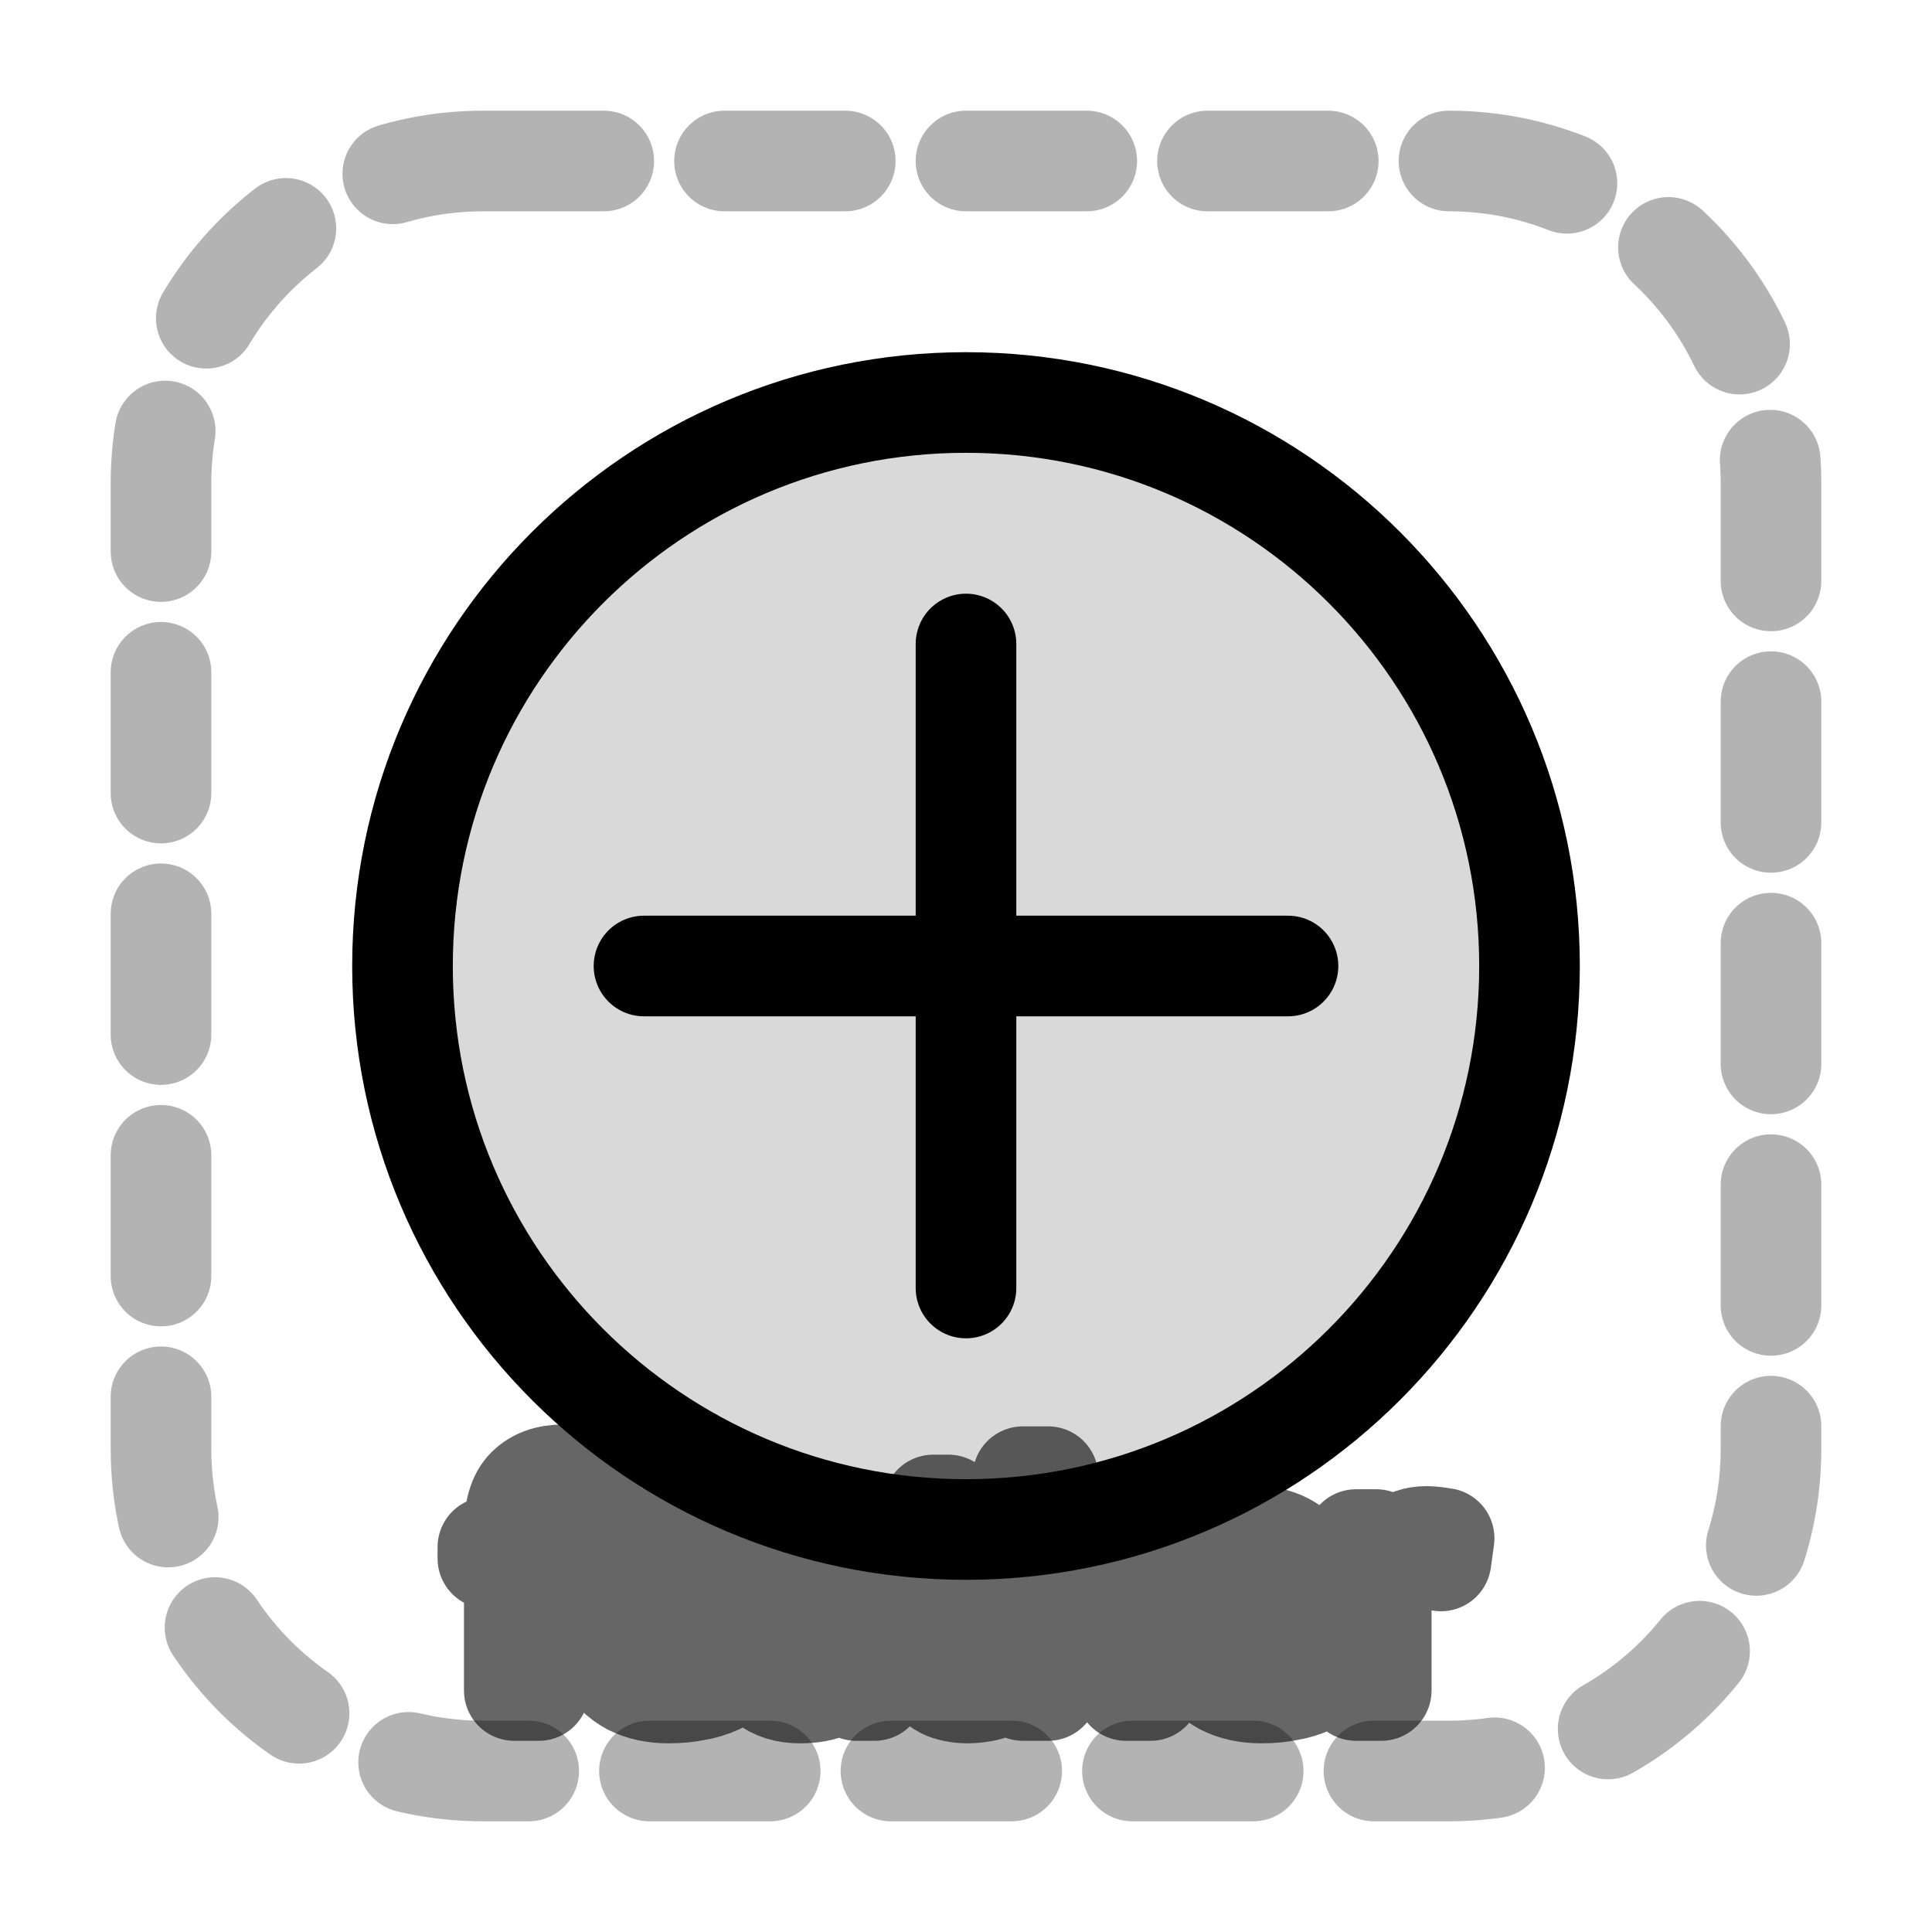
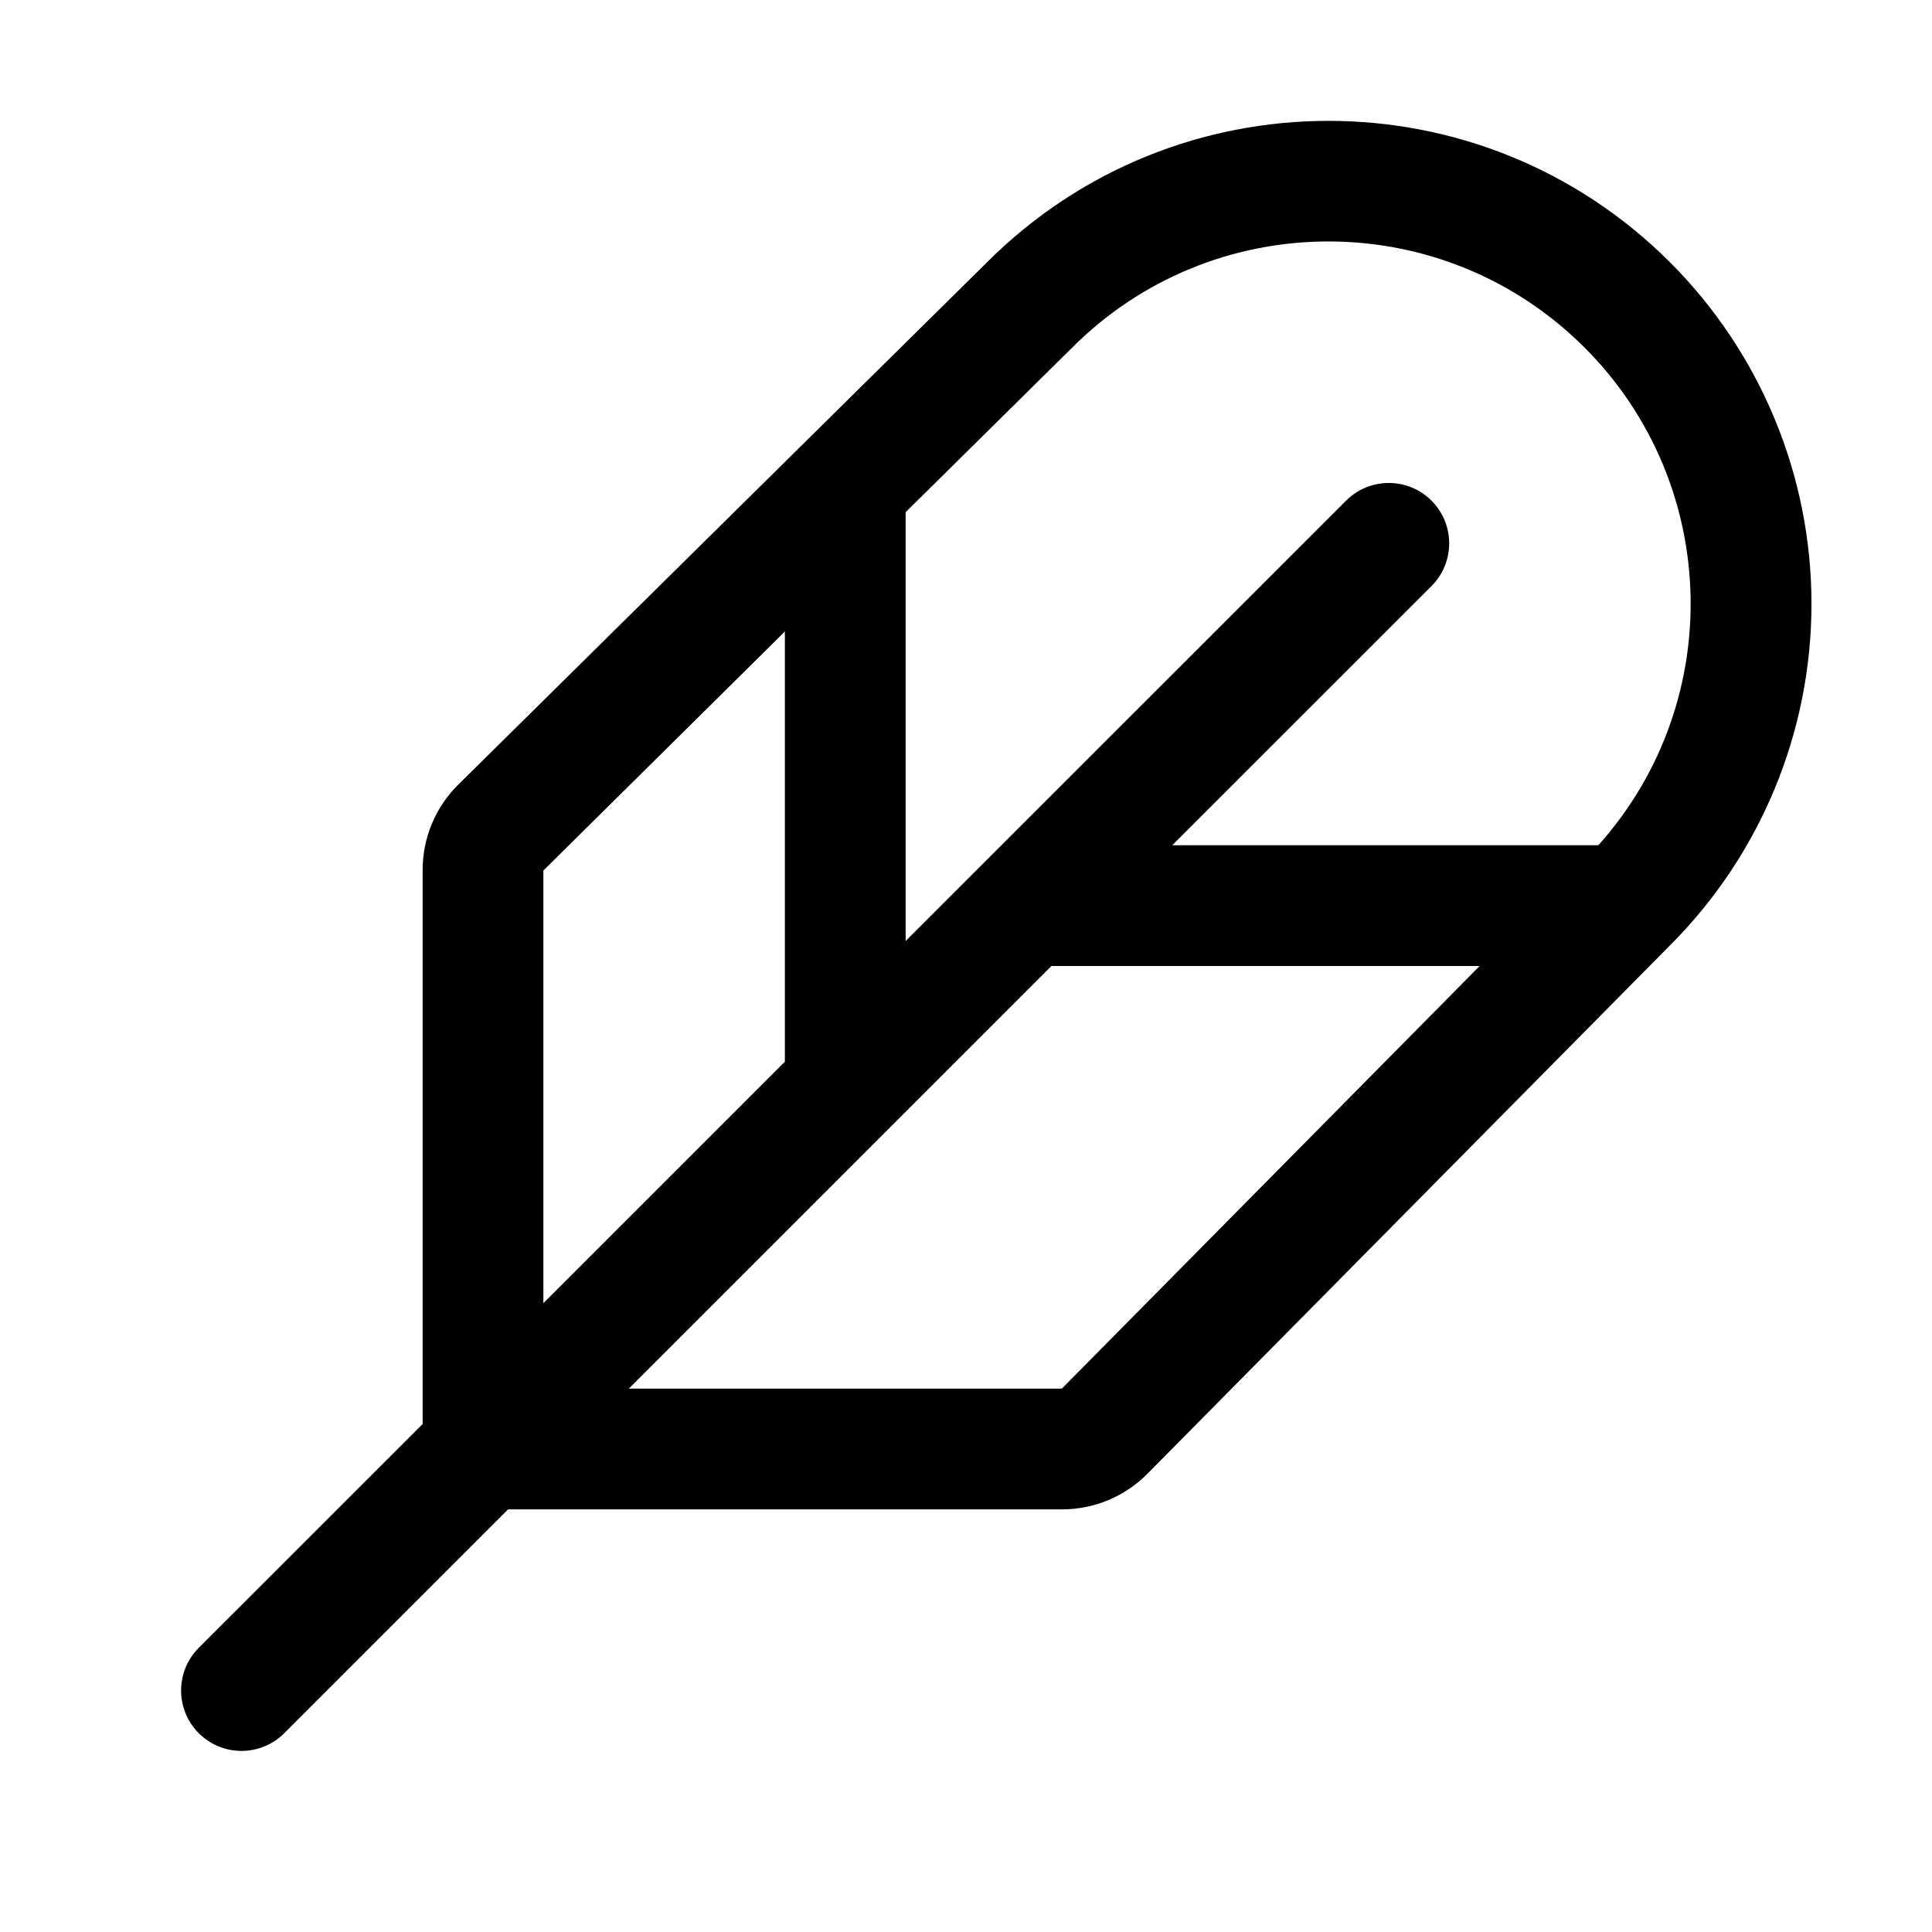
- <svg xmlns="http://www.w3.org/2000/svg" viewBox="0 0 48 48" width="48" height="48" fill="none" stroke="currentColor" stroke-width="2.5" stroke-linecap="round" stroke-linejoin="round">
-   <rect x="4" y="4" width="40" height="40" rx="8" stroke="currentColor" stroke-dasharray="3 3" opacity="0.3" />
-   <circle cx="24" cy="24" r="14" fill="currentColor" fill-opacity="0.15" />
-   <path d="M16 24h16M24 16v16" stroke="currentColor" />
-   <text x="24" y="42" font-size="7" font-family="sans-serif" text-anchor="middle" fill="currentColor" opacity="0.6">feather</text>
+ <svg xmlns="http://www.w3.org/2000/svg" width="1em" height="1em" viewBox="0 0 256 256">
+   <path fill="currentColor" d="M221.28 34.75a64 64 0 0 0-90.49 0L60.69 104A15.9 15.9 0 0 0 56 115.31v73.38l-29.66 29.65a8 8 0 0 0 11.32 11.32L67.32 200h73.38a15.92 15.92 0 0 0 11.3-4.68l69.23-70a64 64 0 0 0 .05-90.57m-79.21 11.31A48 48 0 0 1 211.79 112h-56.46l34.35-34.34a8 8 0 0 0-11.32-11.32L120 124.69V67.87ZM72 115.35l32-31.67v57l-32 32ZM140.7 184H83.32l56-56h56.74Z" />
</svg>
